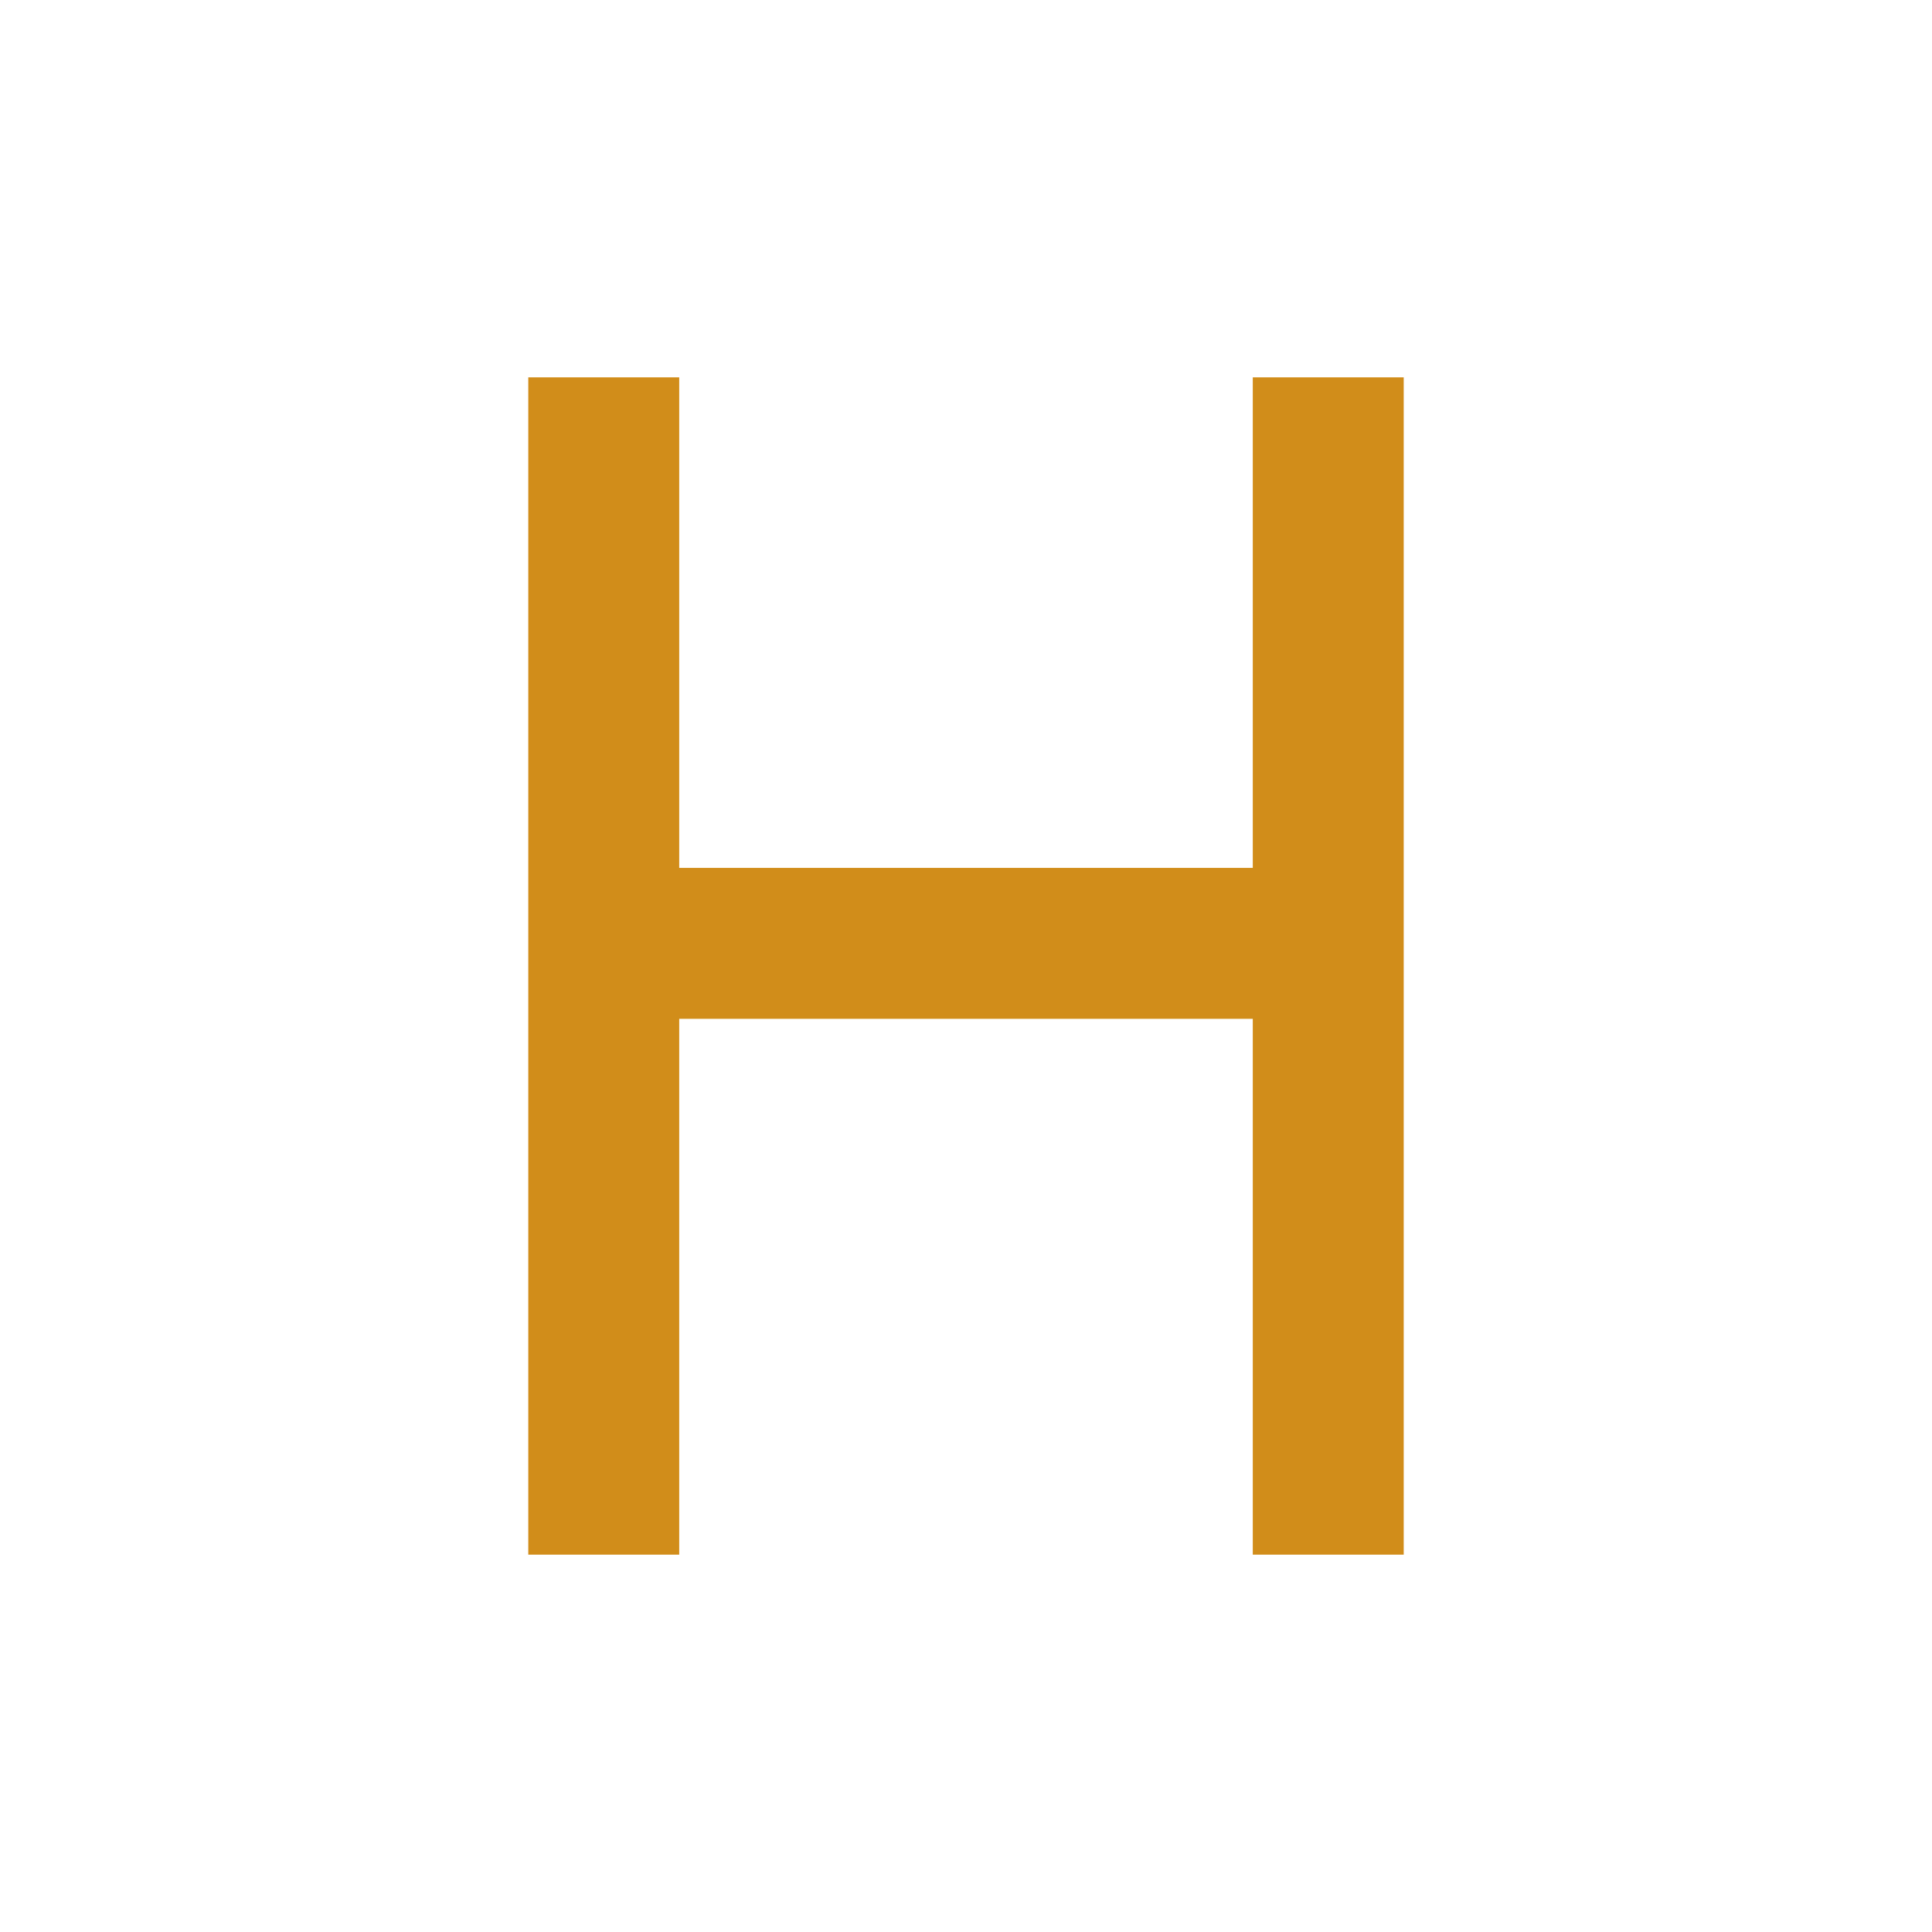
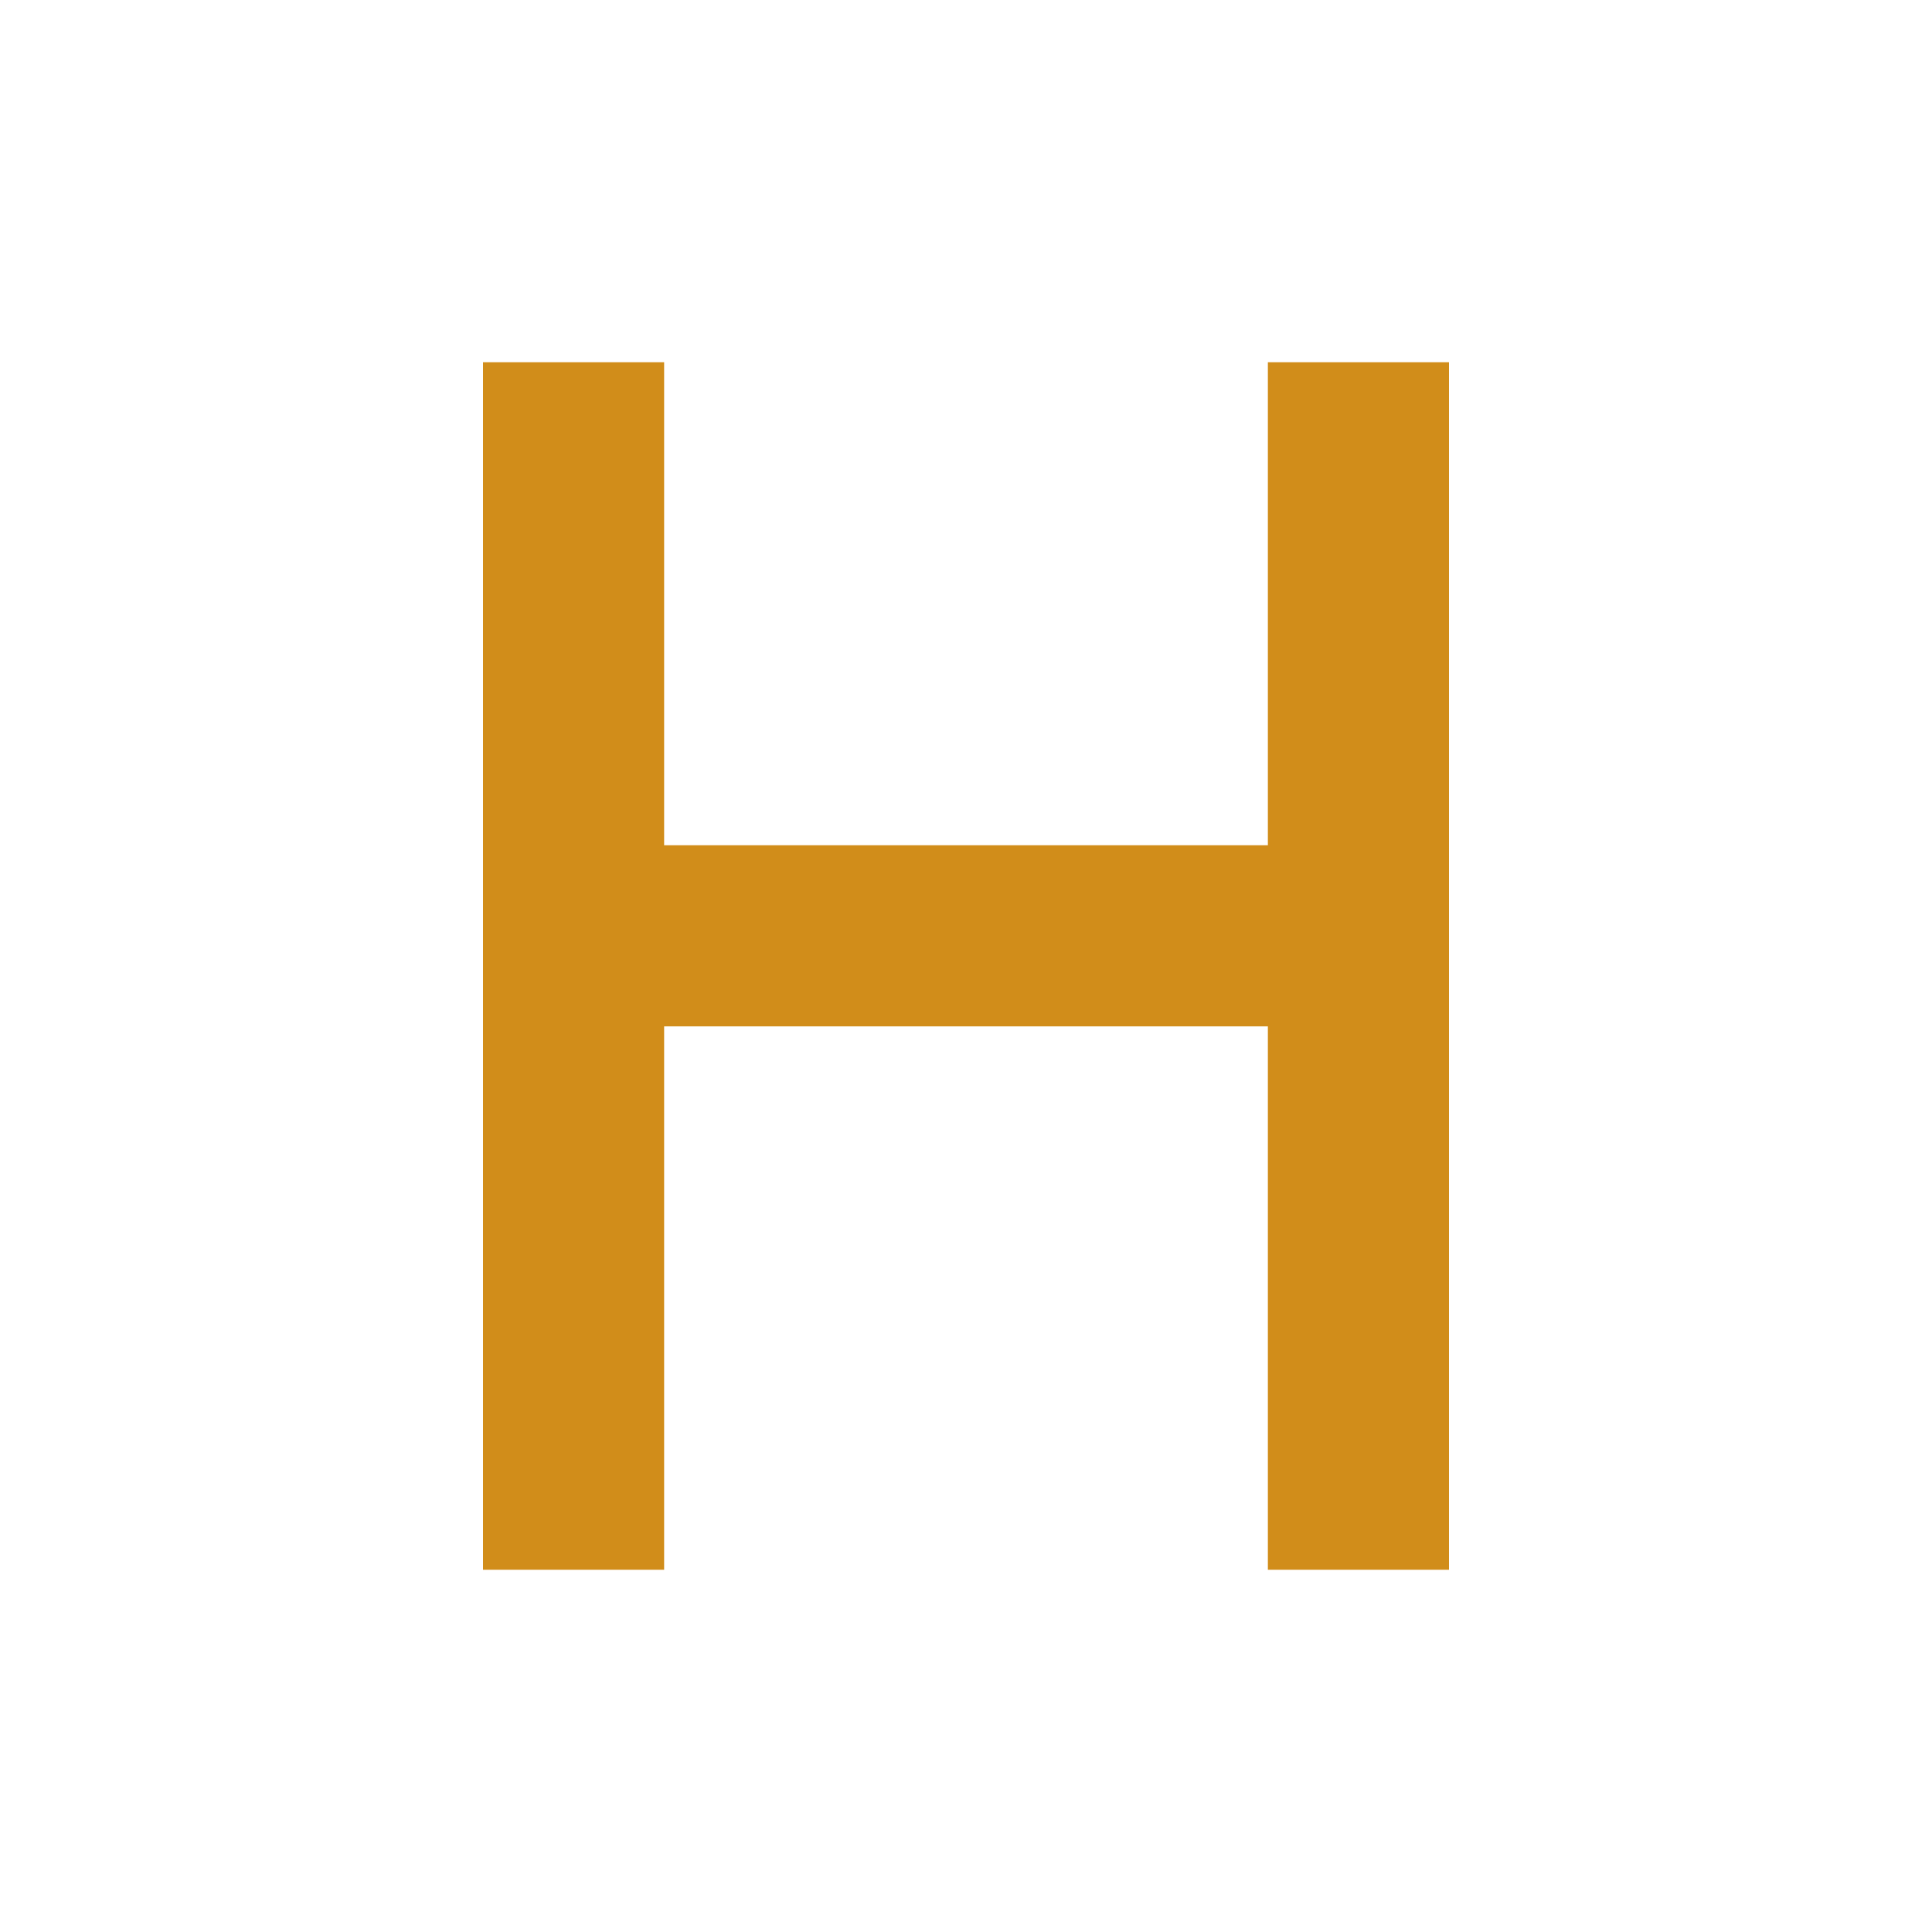
- <svg xmlns="http://www.w3.org/2000/svg" width="512" height="512" viewBox="0 0 512 512">
-   <rect width="512" height="512" fill="none" />
-   <path d="M 140 100 L 180 100 L 180 230 L 332 230 L 332 100 L 372 100 L 372 412 L 332 412 L 332 270 L 180 270 L 180 412 L 140 412 Z" fill="#D18D1A" />
+ <svg xmlns="http://www.w3.org/2000/svg" width="64" height="64" viewBox="0 0 64 64">
+   <path d="M 16 12 L 22 12 L 22 28 L 42 28 L 42 12 L 48 12 L 48 52 L 42 52 L 42 34 L 22 34 L 22 52 L 16 52 Z" fill="#D18D1A" stroke="none" />
</svg>
